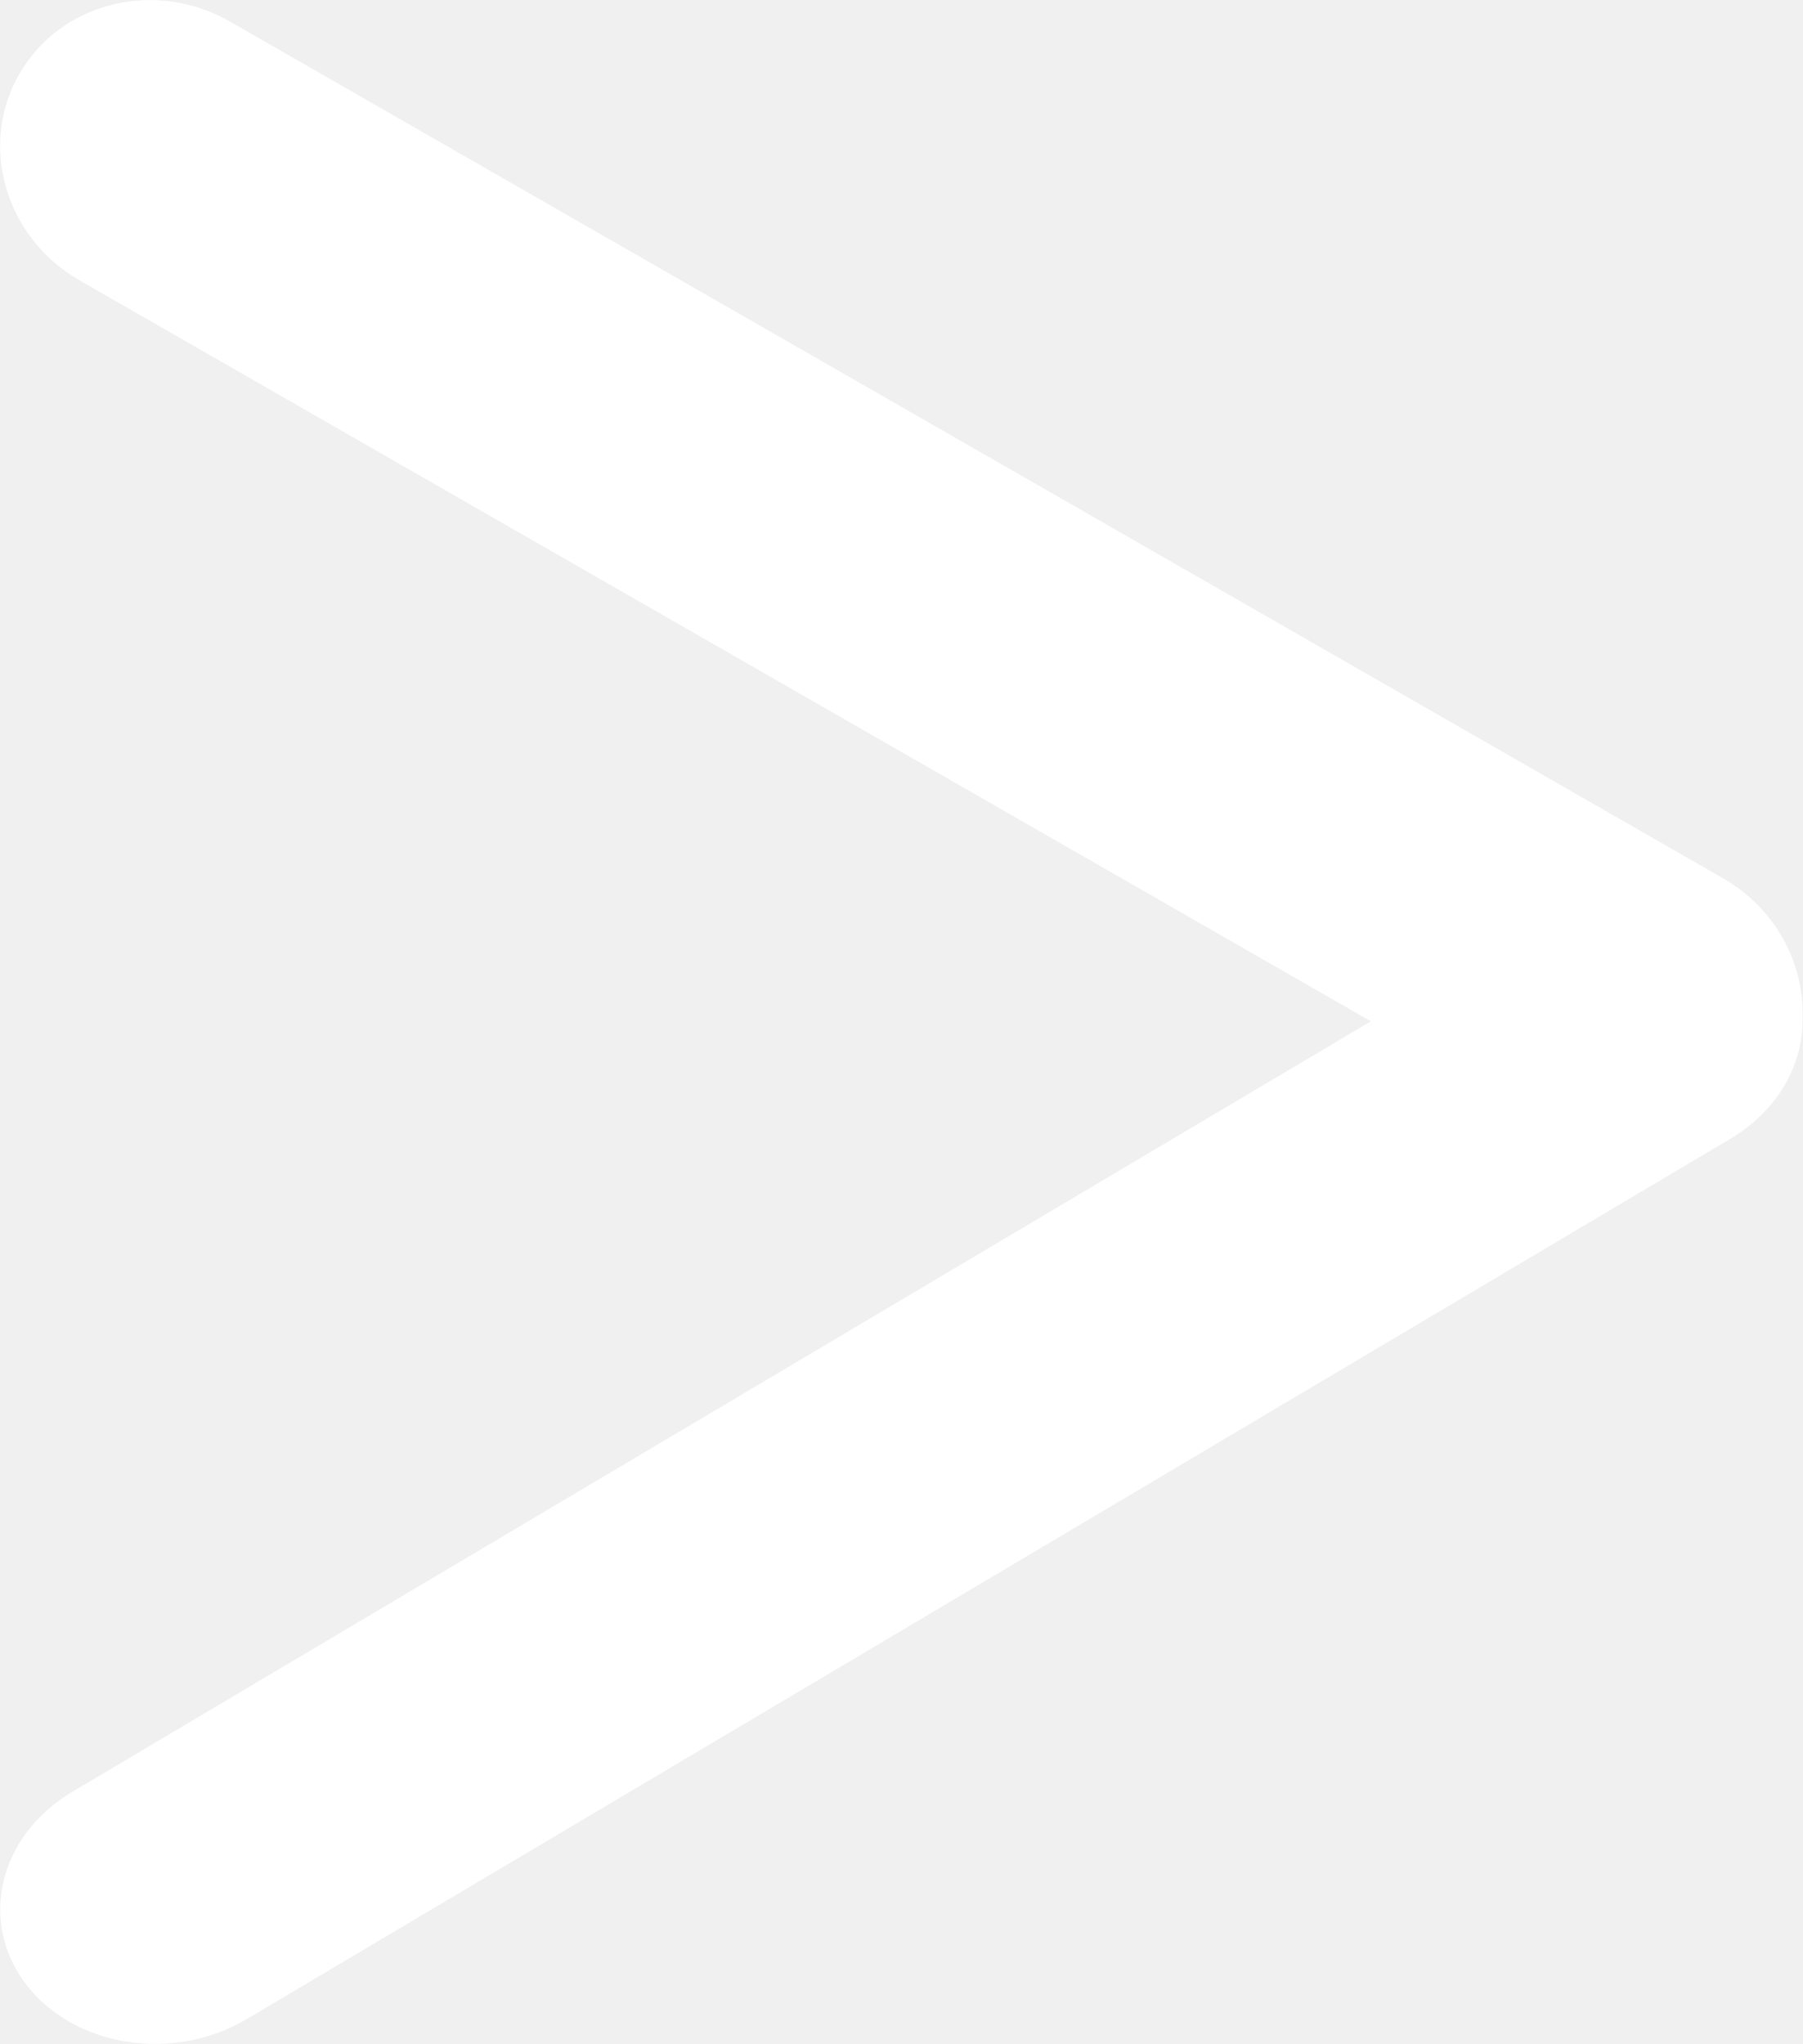
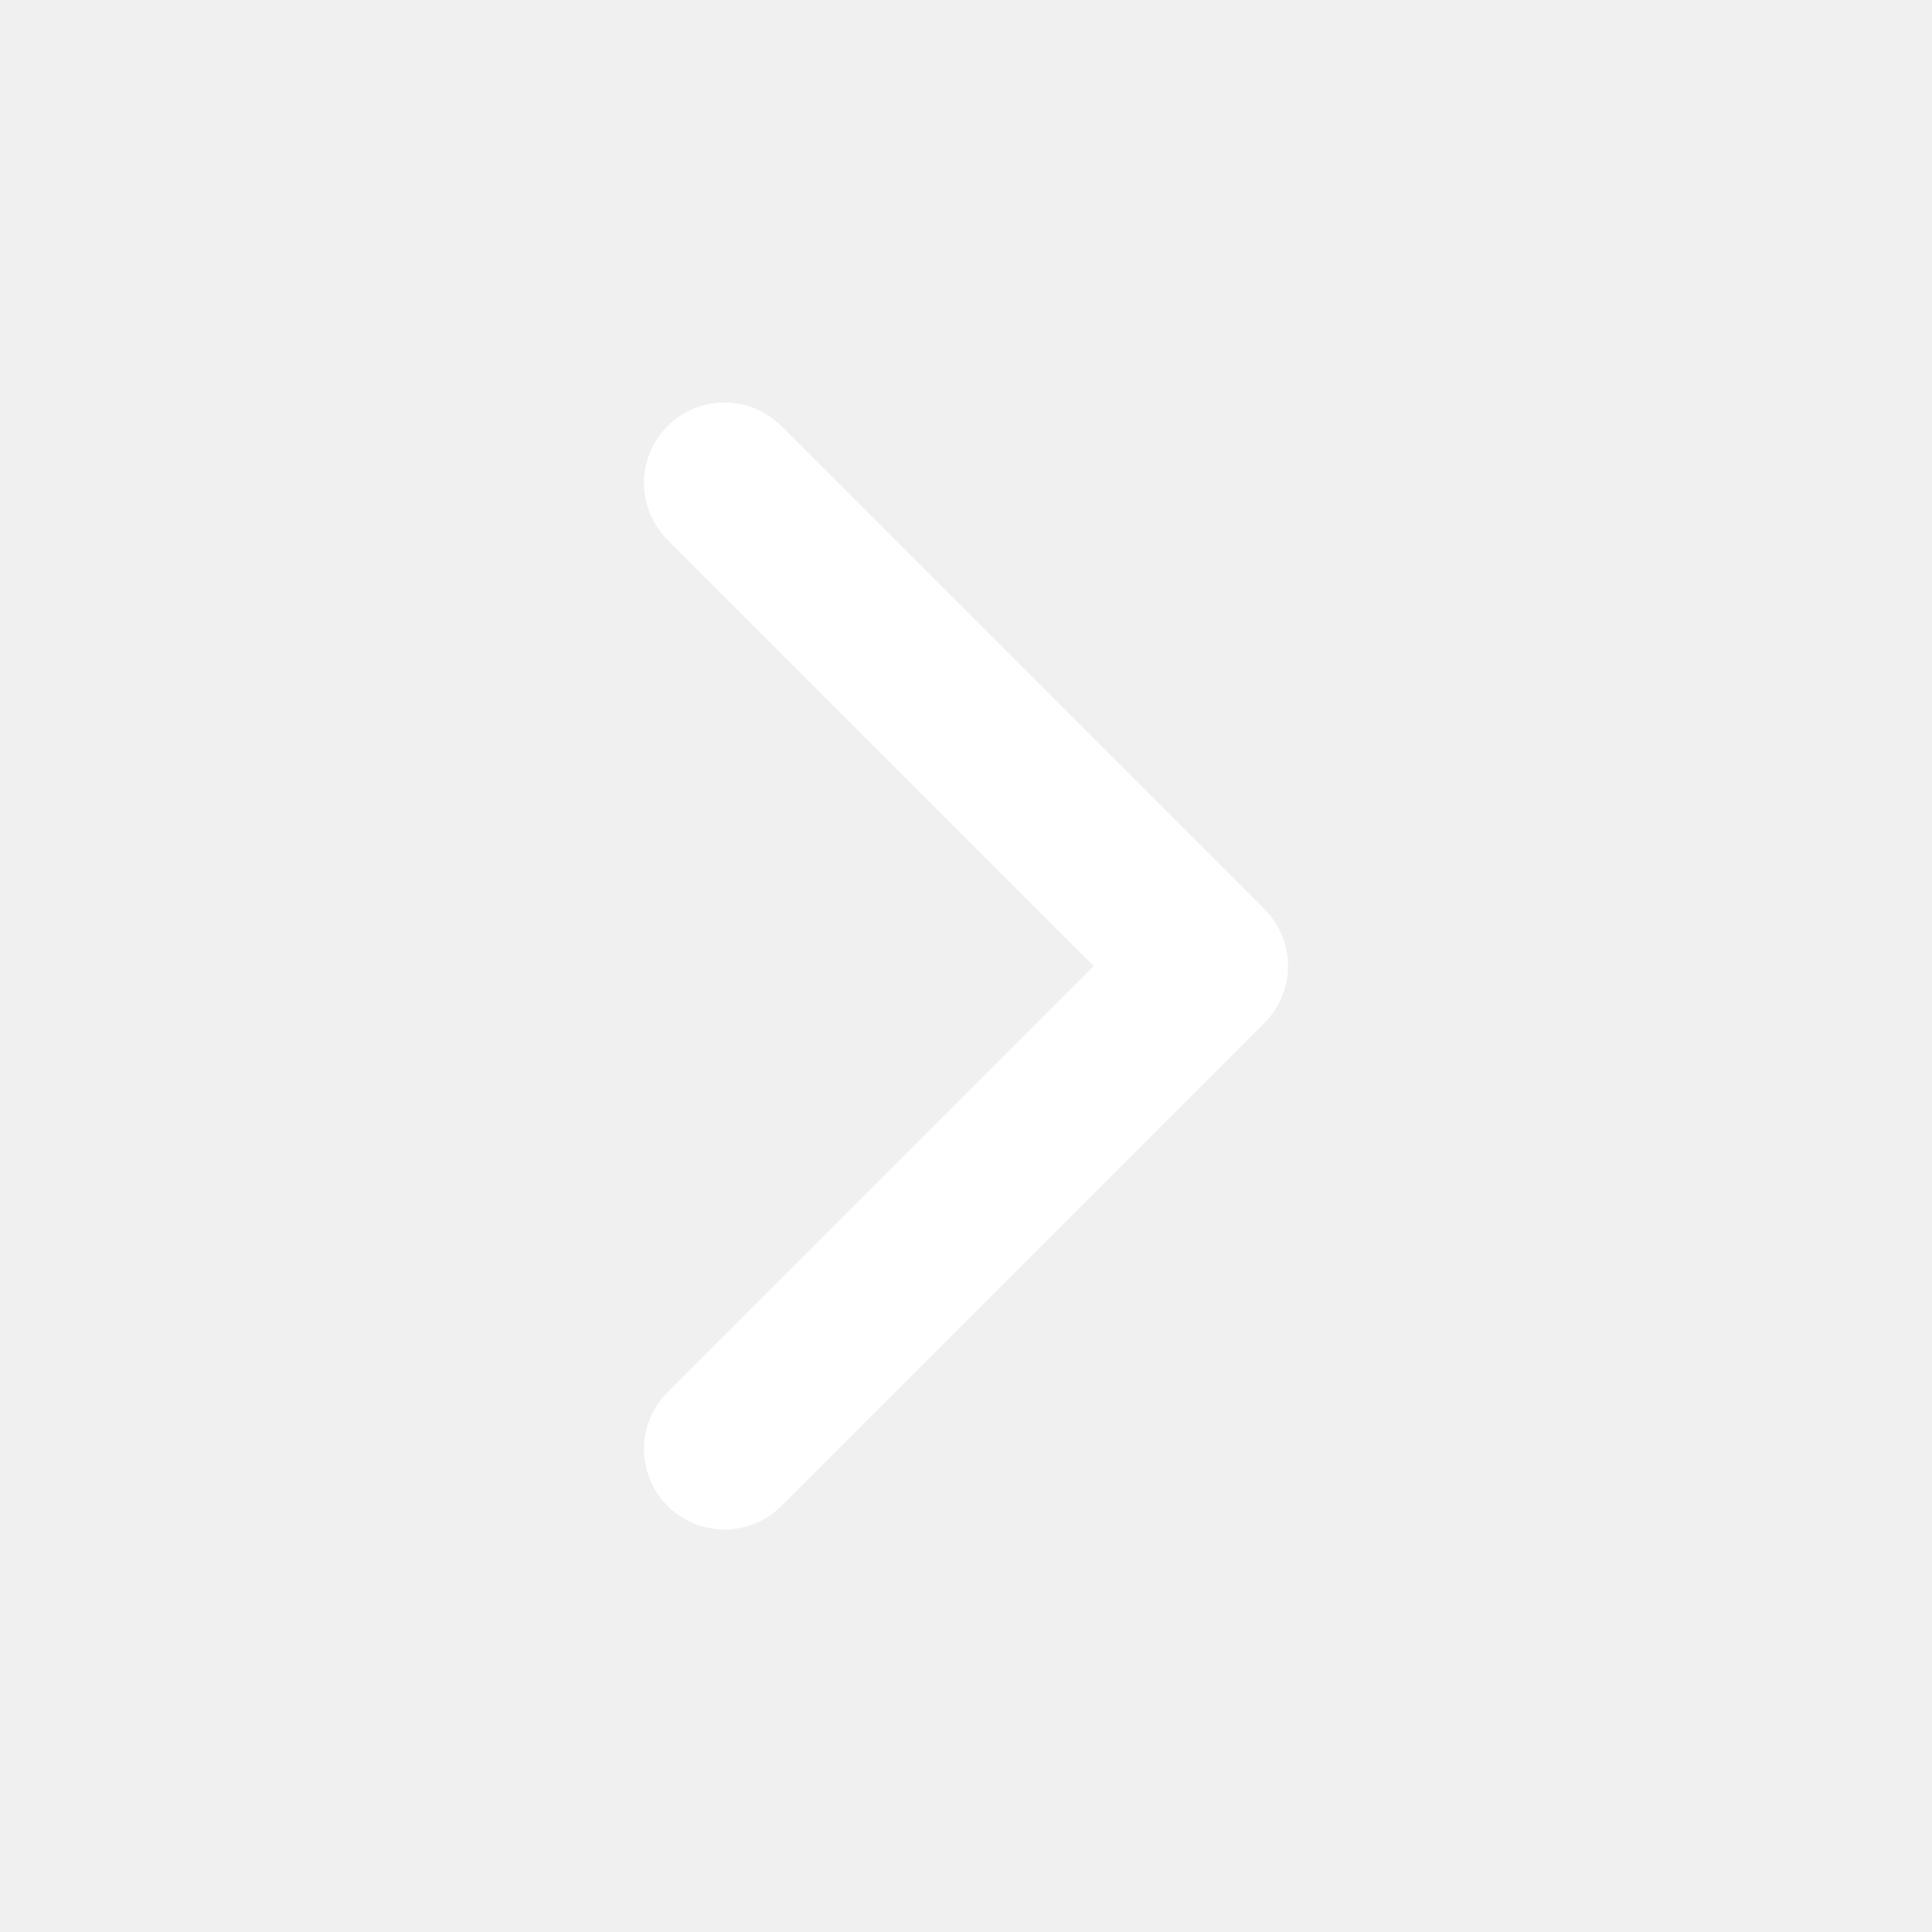
- <svg xmlns="http://www.w3.org/2000/svg" width="69.954" height="79.328" viewBox="0 0 69.954 79.328" version="1.1" id="svg1">
-   <defs id="defs1" />
-   <g id="layer1" style="display:none" transform="translate(-23.69861,-20.57431)">
-     <rect style="fill:#00a600;fill-opacity:1;stroke:#000000;stroke-width:5;stroke-linecap:round;stroke-linejoin:round;paint-order:stroke fill markers" id="rect3" width="277.585" height="196.413" x="-81.593" y="-35.96" />
-   </g>
-   <g id="layer2" transform="translate(-23.69861,-20.57431)">
-     <rect style="fill:#ffffff;fill-opacity:1;stroke:none;stroke-width:5;stroke-linecap:round;stroke-linejoin:round;paint-order:stroke fill markers" id="rect4" width="78.898" height="11.616" x="32.917" y="2.334" transform="matrix(0.8673343,0.4977261,-0.5022773,0.8647066,0,0)" ry="6.049" rx="6.049" />
-     <rect style="fill:#ffffff;fill-opacity:1;stroke:none;stroke-width:5.018;stroke-linecap:round;stroke-linejoin:round;paint-order:stroke fill markers" id="rect4-8" width="78.977" height="11.118" x="-40.103" y="91.673" transform="matrix(0.8599788,-0.5103298,0.6088977,0.7932487,0,0)" ry="6.008" rx="6.016" />
-   </g>
+ <svg xmlns="http://www.w3.org/2000/svg" width="24" height="24" viewBox="0 0 24 24" fill="none">
+   <path d="M9 6L15 12L9 18" stroke="#FFFFFF" stroke-width="2" stroke-linecap="round" stroke-linejoin="round" />
</svg>
